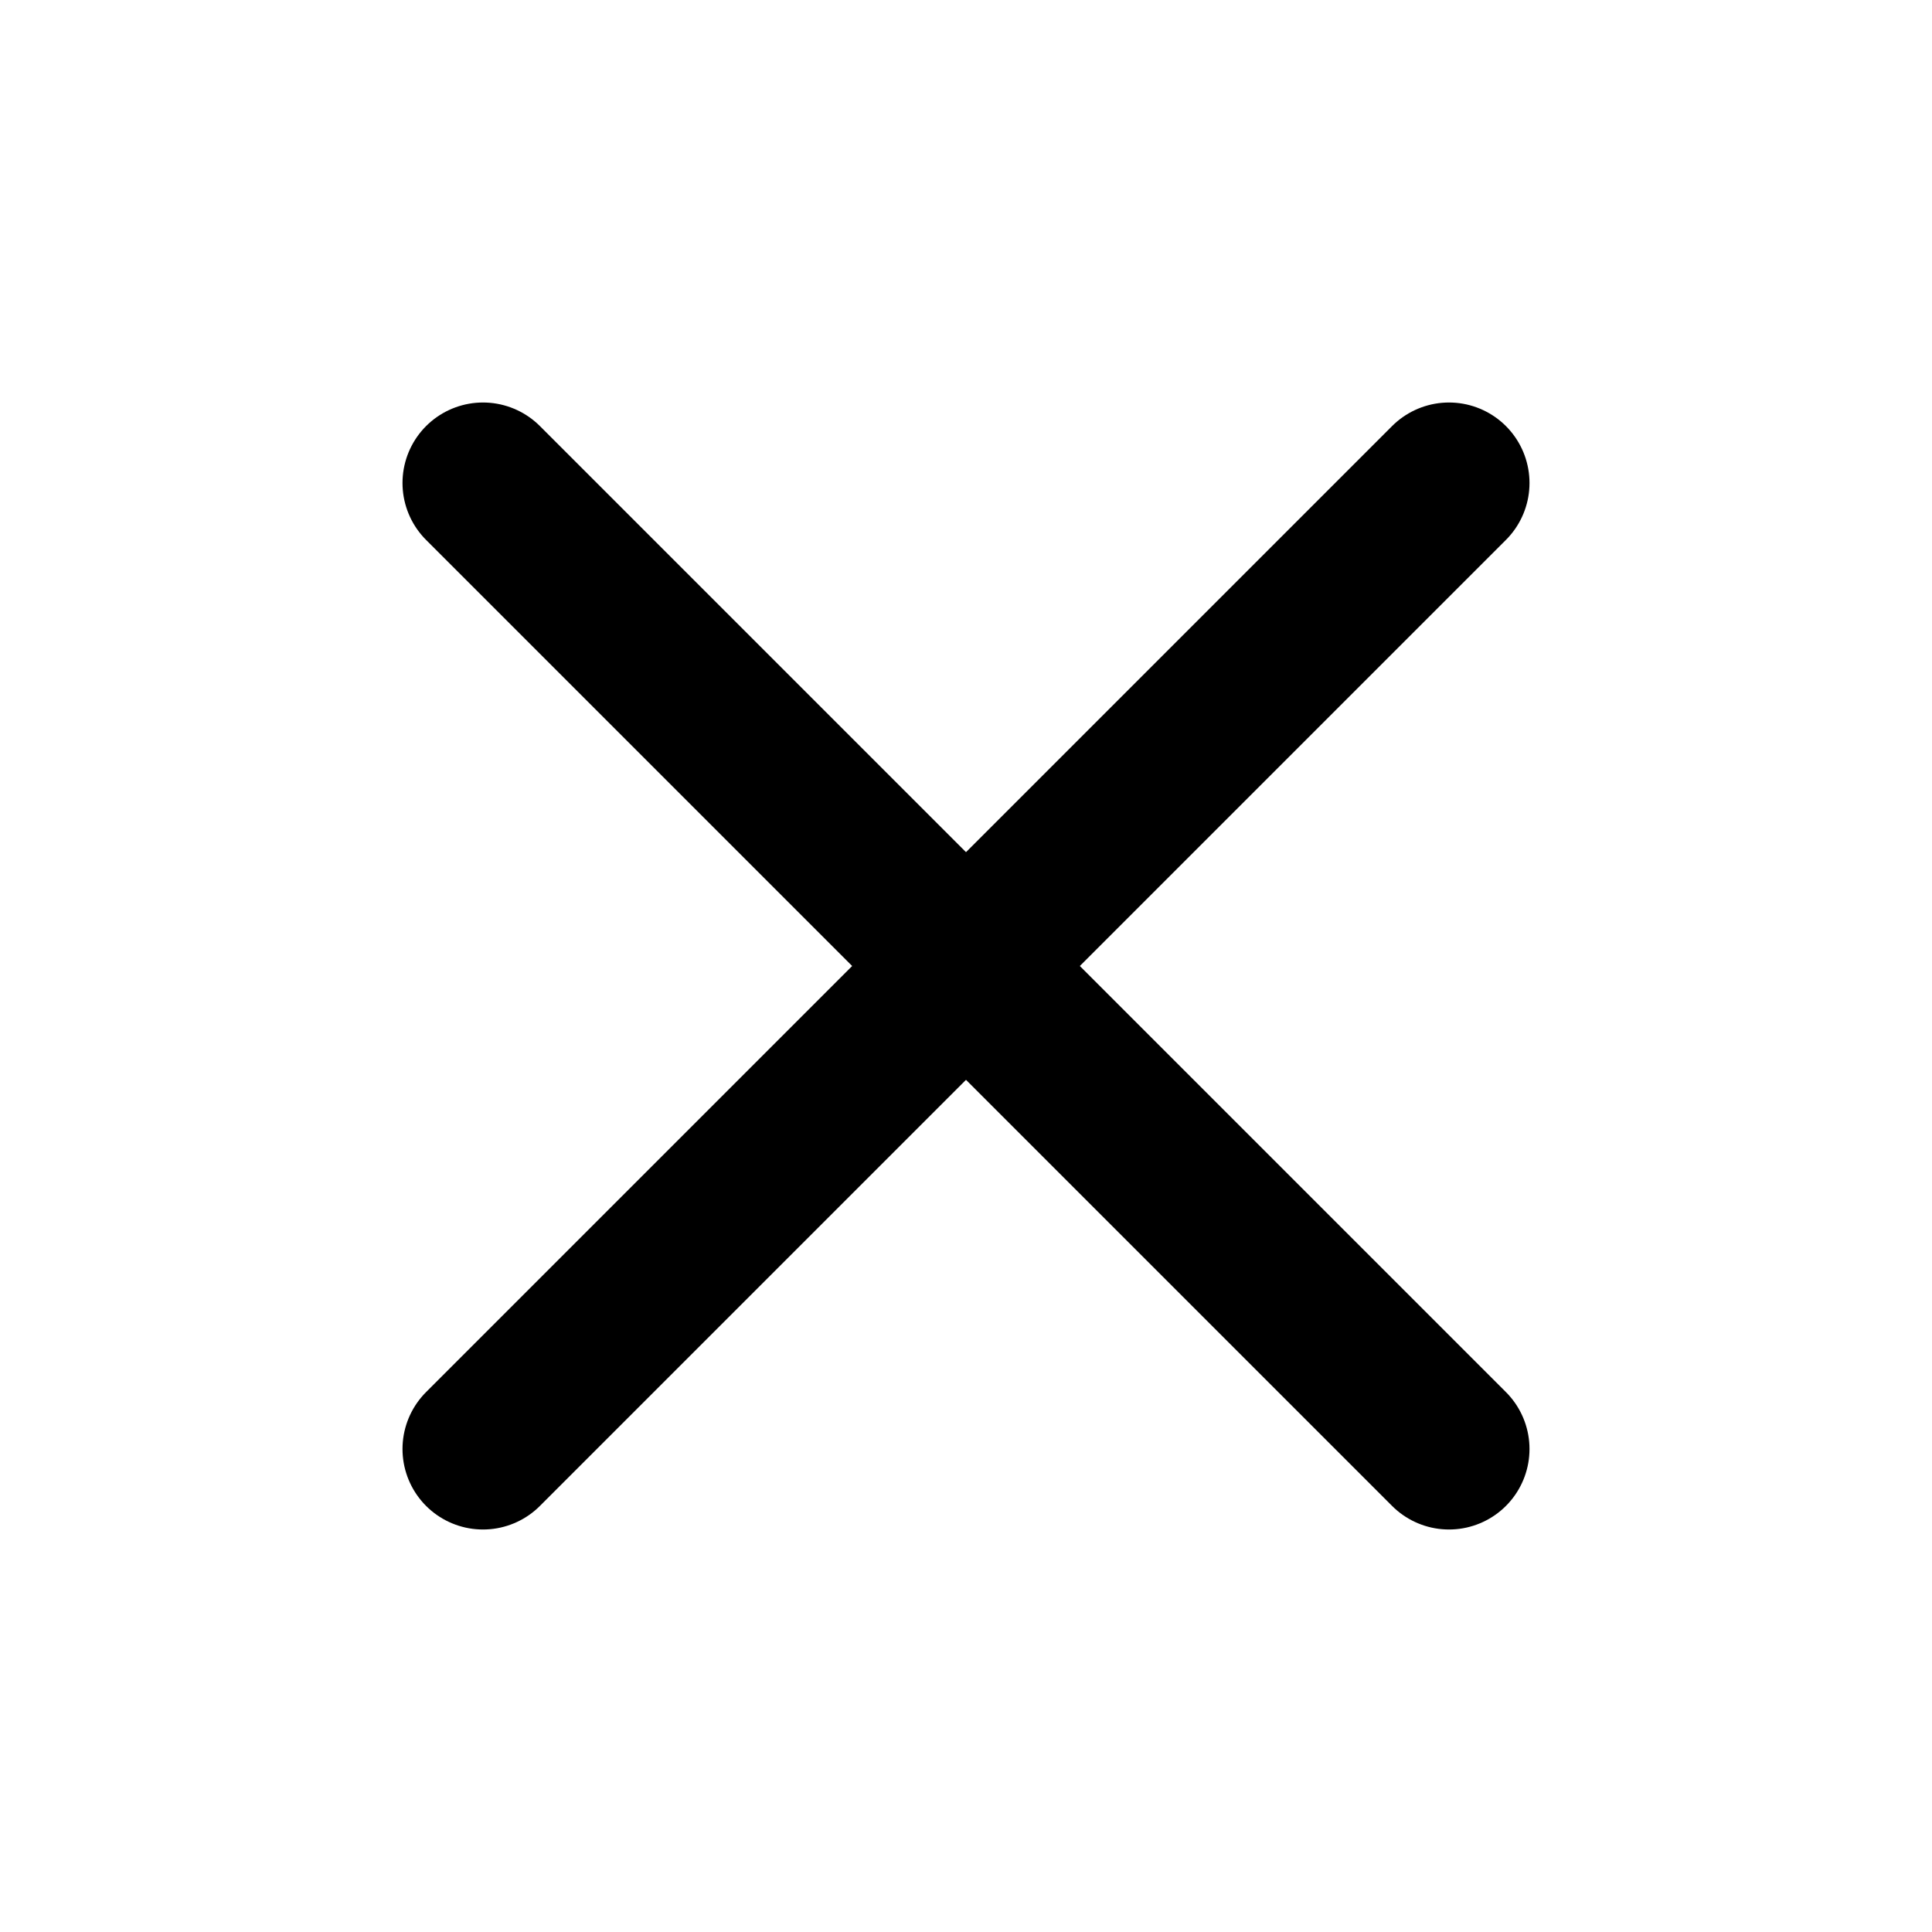
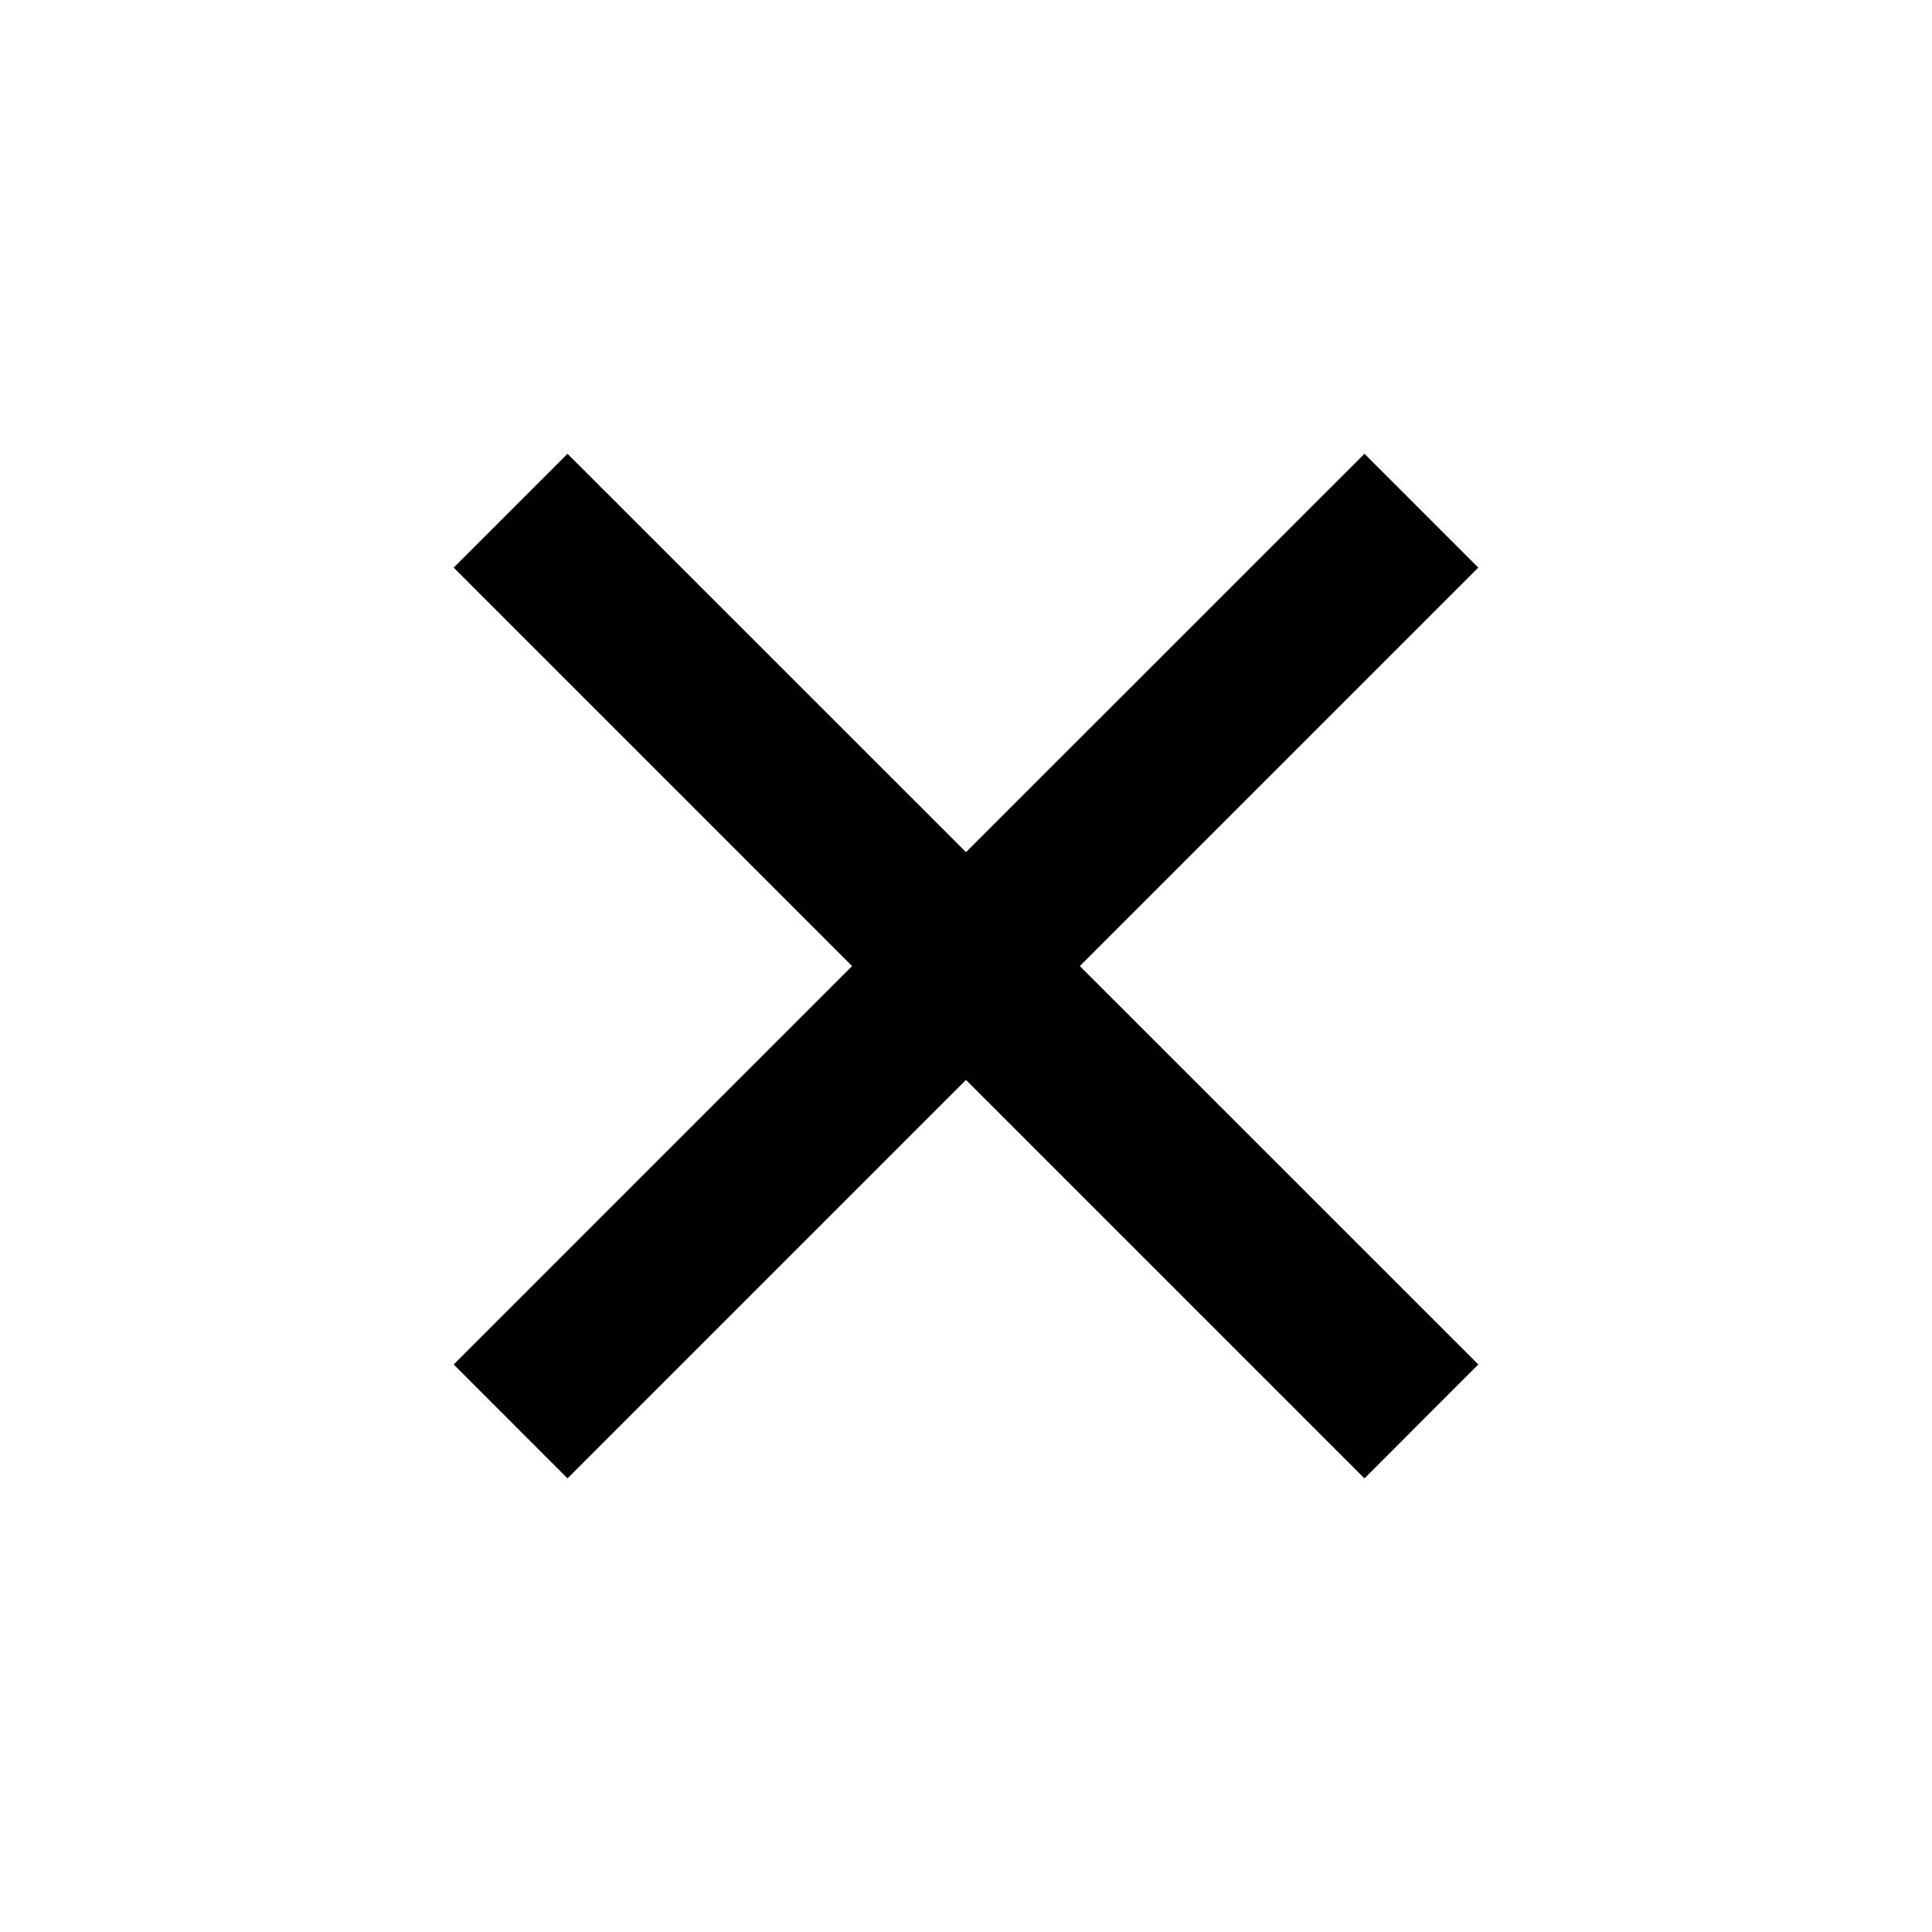
- <svg xmlns="http://www.w3.org/2000/svg" class="lucide lucide-x" width="24" height="24" viewBox="0 0 24 24" fill="none" stroke="currentColor" stroke-width="2" stroke-linecap="round" stroke-linejoin="round">
-   <path d="M18 6 6 18" />
-   <path d="m6 6 12 12" />
+ <svg xmlns="http://www.w3.org/2000/svg" width="24" height="24" viewBox="0 0 24 24" fill="currentColor">
+   <path d="M12 10.586L16.95 5.637L18.364 7.051L13.414 12.001L18.364 16.95L16.95 18.365L12 13.415L7.05 18.365L5.636 16.95L10.585 12.001L5.636 7.051L7.05 5.637L12 10.586Z" />
</svg>
